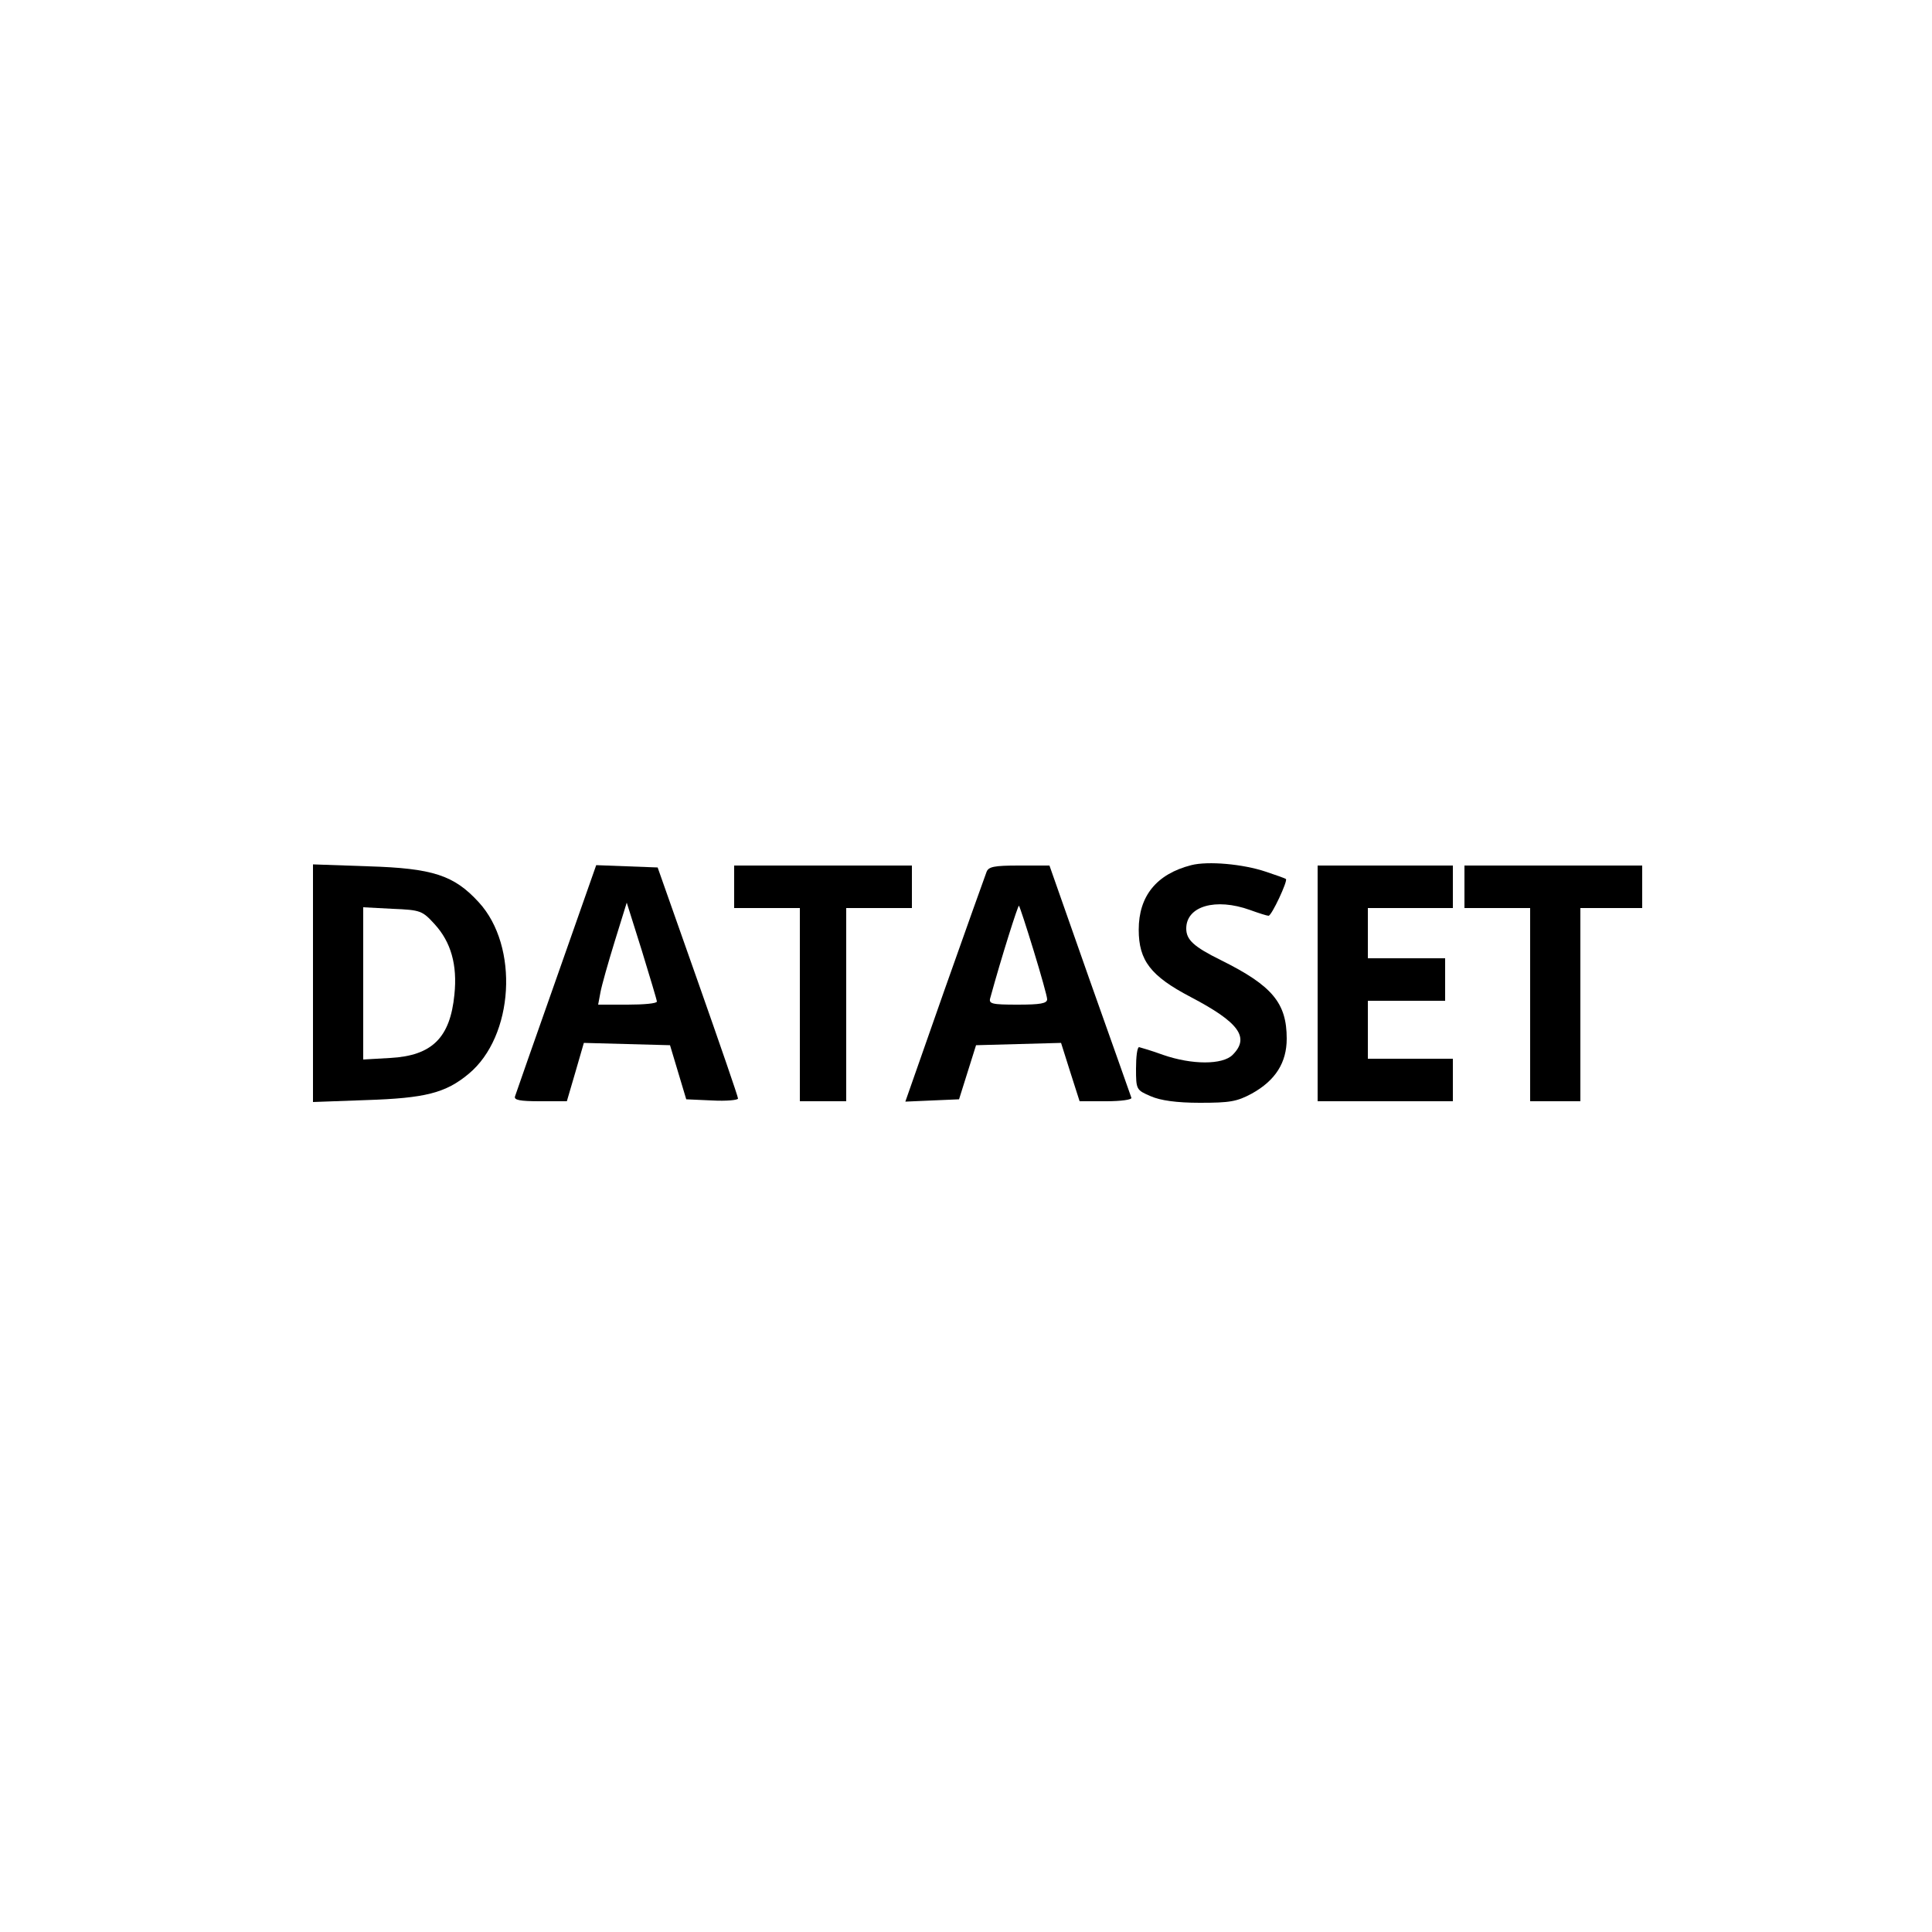
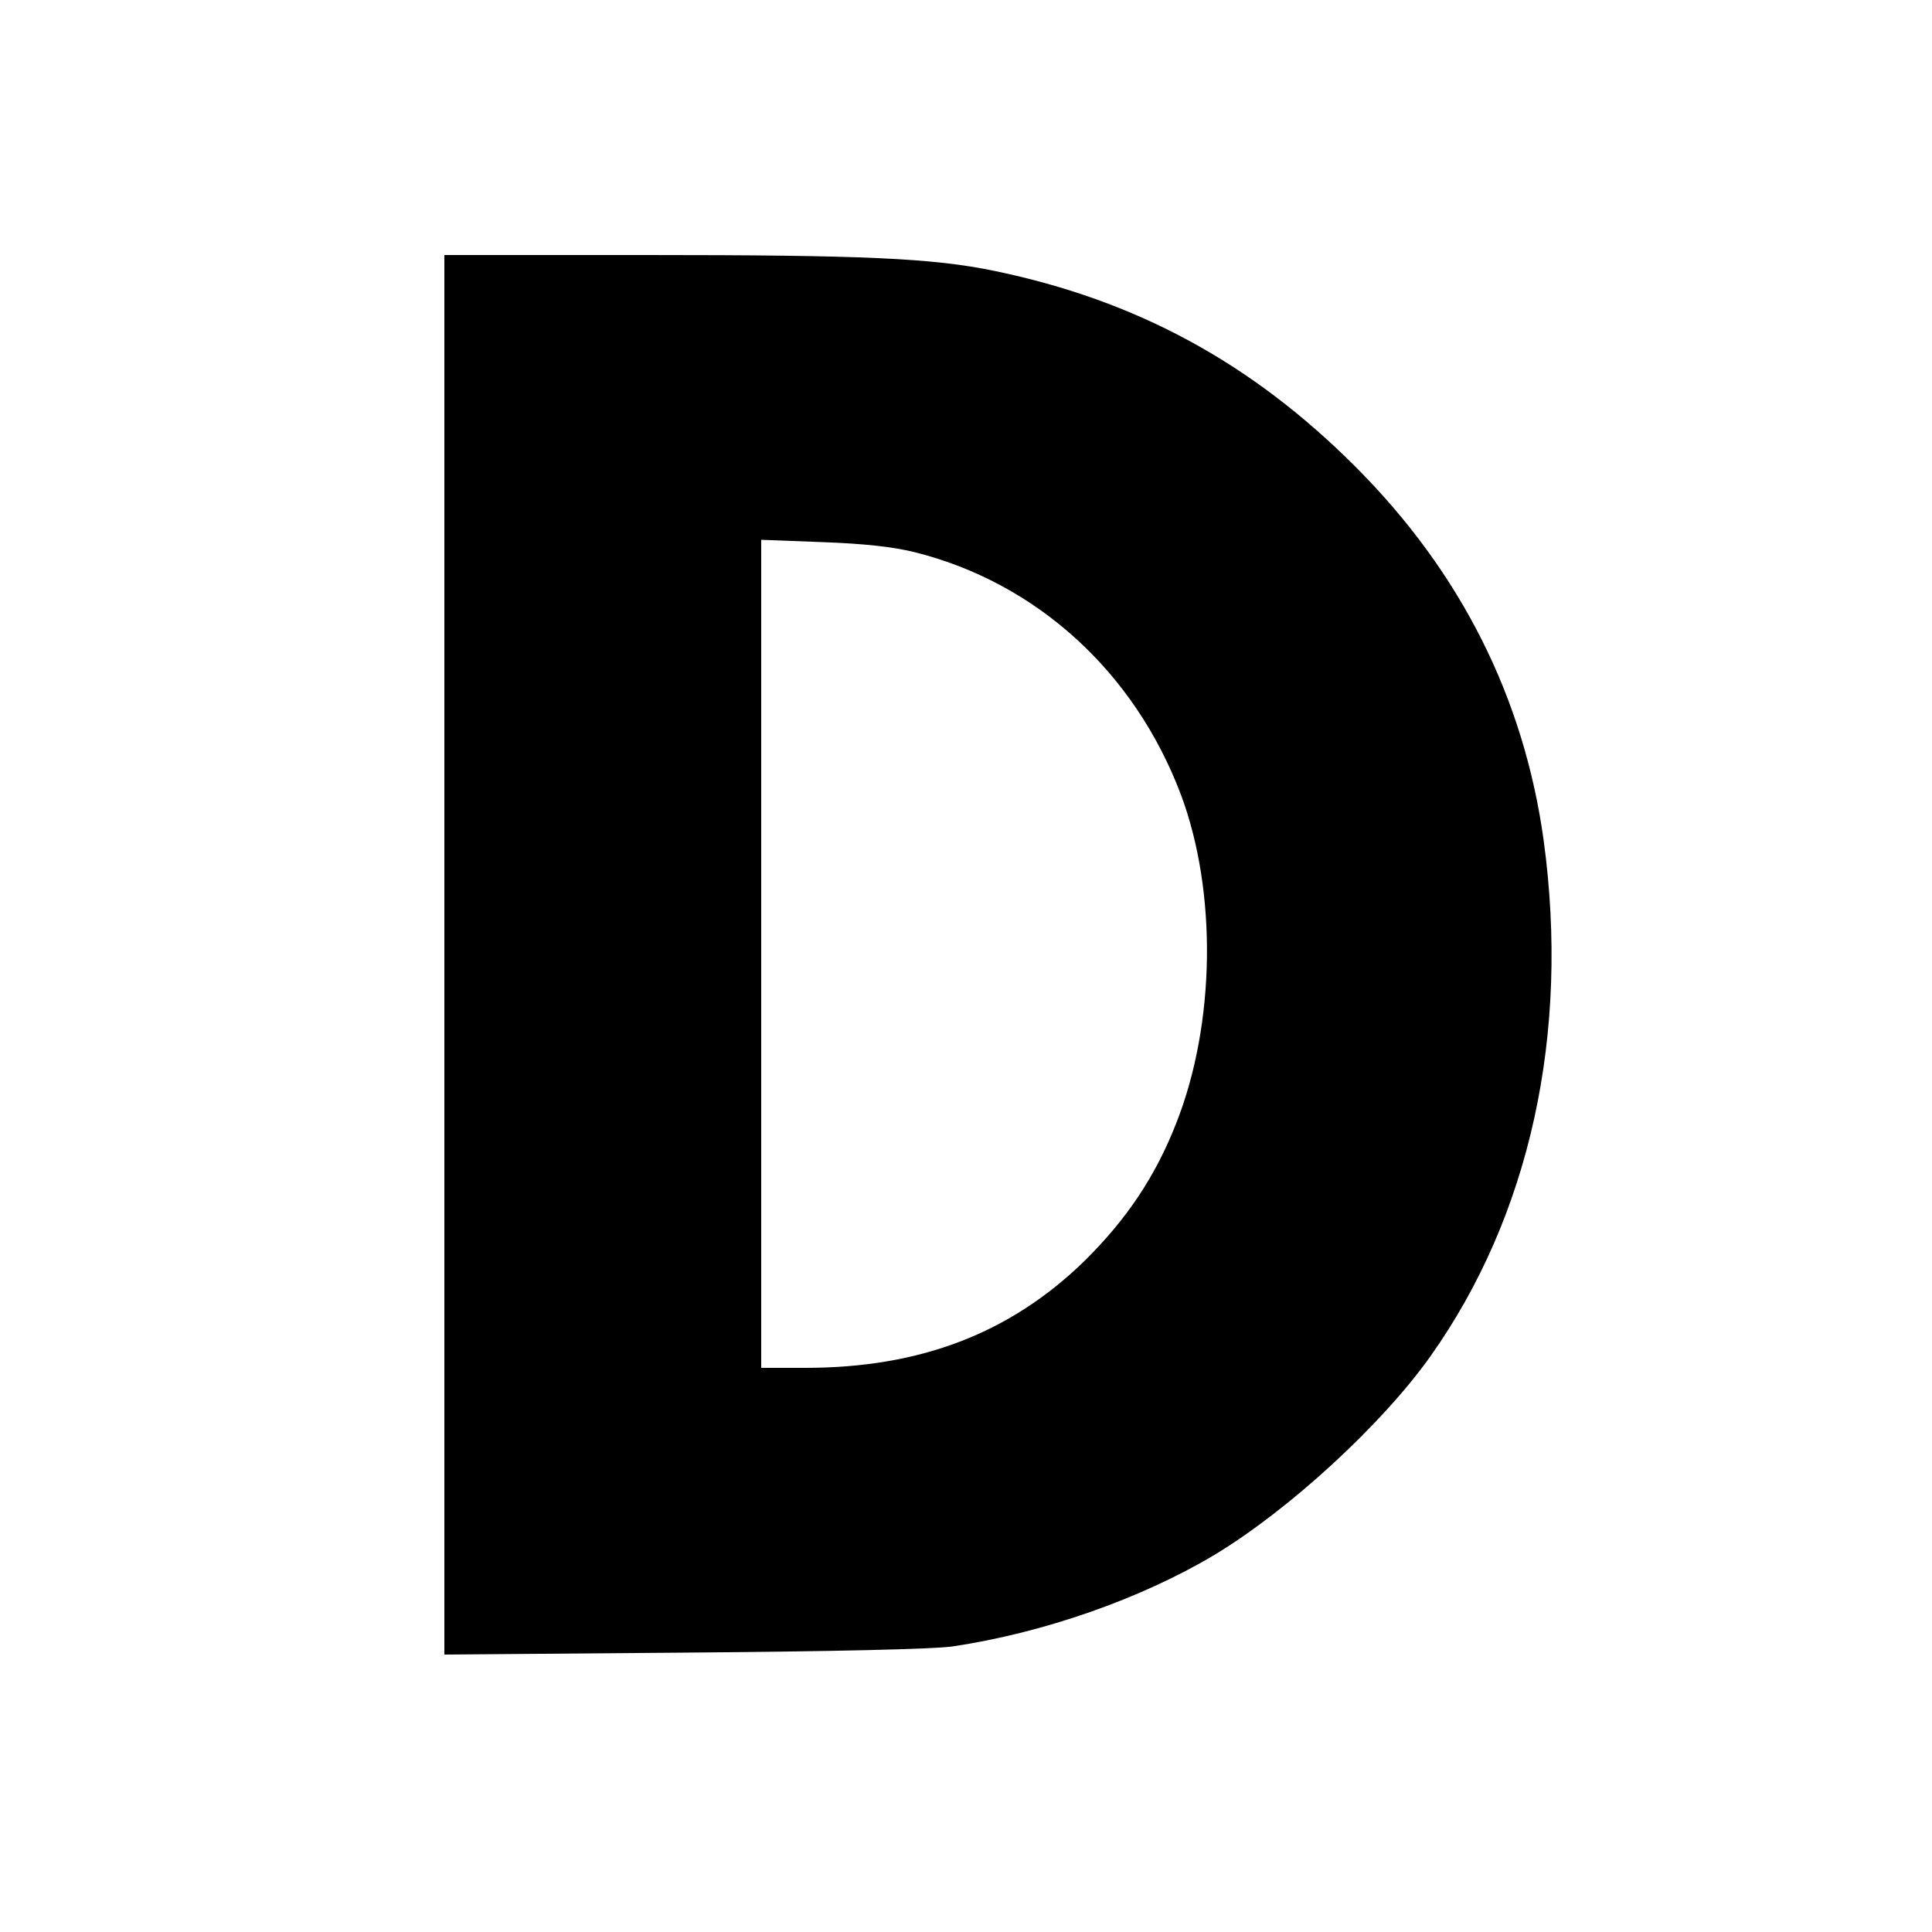
<svg xmlns="http://www.w3.org/2000/svg" version="1.0" width="500pt" height="500pt" viewBox="0 0 500 500" preserveAspectRatio="xMidYMid meet">
  <g transform="translate(0,500) scale(0.1,-0.1)" fill="#000000" stroke="none">
-     <path d="M3083 2761 c-90 -23 -136 -80 -136 -167 0 -80 31 -120 134 -174 126 -66 154 -105 109 -150 -26 -26 -105 -26 -180 0 -30 11 -58 19 -62 20 -5 0 -8 -25 -8 -56 0 -54 1 -55 38 -71 25 -11 67 -17 127 -17 78 0 96 3 135 24 61 34 90 80 90 142 0 92 -37 137 -170 203 -71 35 -90 53 -90 82 0 58 76 80 165 48 22 -8 44 -15 48 -15 8 0 50 90 45 95 -2 2 -25 10 -52 19 -59 20 -150 28 -193 17z" />
-     <path d="M810 2455 l0 -307 138 5 c152 5 205 18 265 68 117 97 131 330 26 444 -64 70 -119 88 -286 93 l-143 5 0 -308z m315 153 c42 -46 59 -105 51 -182 -11 -112 -58 -158 -166 -164 l-70 -4 0 197 0 197 76 -4 c73 -3 77 -5 109 -40z" />
-     <path d="M1440 2468 c-57 -161 -105 -299 -107 -305 -4 -10 13 -13 64 -13 l70 0 22 75 22 76 111 -3 112 -3 21 -70 21 -70 67 -3 c37 -2 67 1 67 5 0 5 -47 141 -104 303 l-104 295 -80 3 -79 3 -103 -293z m260 -60 c0 -5 -34 -8 -76 -8 l-76 0 6 32 c3 17 20 77 37 132 l31 100 39 -124 c21 -69 39 -128 39 -132z" />
-     <path d="M1900 2705 l0 -55 85 0 85 0 0 -250 0 -250 60 0 60 0 0 250 0 250 85 0 85 0 0 55 0 55 -230 0 -230 0 0 -55z" />
-     <path d="M2553 2743 c-4 -10 -53 -148 -109 -306 l-101 -288 69 3 70 3 22 70 22 70 110 3 110 3 24 -76 24 -75 69 0 c38 0 67 4 65 9 -1 4 -50 141 -108 305 l-104 296 -79 0 c-65 0 -79 -3 -84 -17z m122 -203 c19 -62 35 -119 35 -126 0 -11 -18 -14 -76 -14 -68 0 -76 2 -71 18 29 106 72 241 74 238 2 -2 19 -54 38 -116z" />
-     <path d="M3410 2455 l0 -305 175 0 175 0 0 55 0 55 -110 0 -110 0 0 75 0 75 100 0 100 0 0 55 0 55 -100 0 -100 0 0 65 0 65 110 0 110 0 0 55 0 55 -175 0 -175 0 0 -305z" />
-     <path d="M3790 2705 l0 -55 85 0 85 0 0 -250 0 -250 65 0 65 0 0 250 0 250 80 0 80 0 0 55 0 55 -230 0 -230 0 0 -55z" />
+     <path d="M1150 2529 l0 -1811 618 5 c391 3 646 9 697 16 235 35 487 123 678 237 194 117 434 338 559 514 258 364 361 835 293 1335 -51 369 -214 693 -485 965 -270 271 -569 433 -937 509 -159 33 -338 41 -900 41 l-523 0 0 -1811z m1217 1042 c316 -79 569 -310 689 -627 94 -251 90 -593 -12 -851 -54 -138 -128 -248 -237 -356 -193 -188 -426 -277 -723 -277 l-114 0 0 1071 0 1072 158 -6 c109 -4 182 -12 239 -26z" />
  </g>
</svg>
